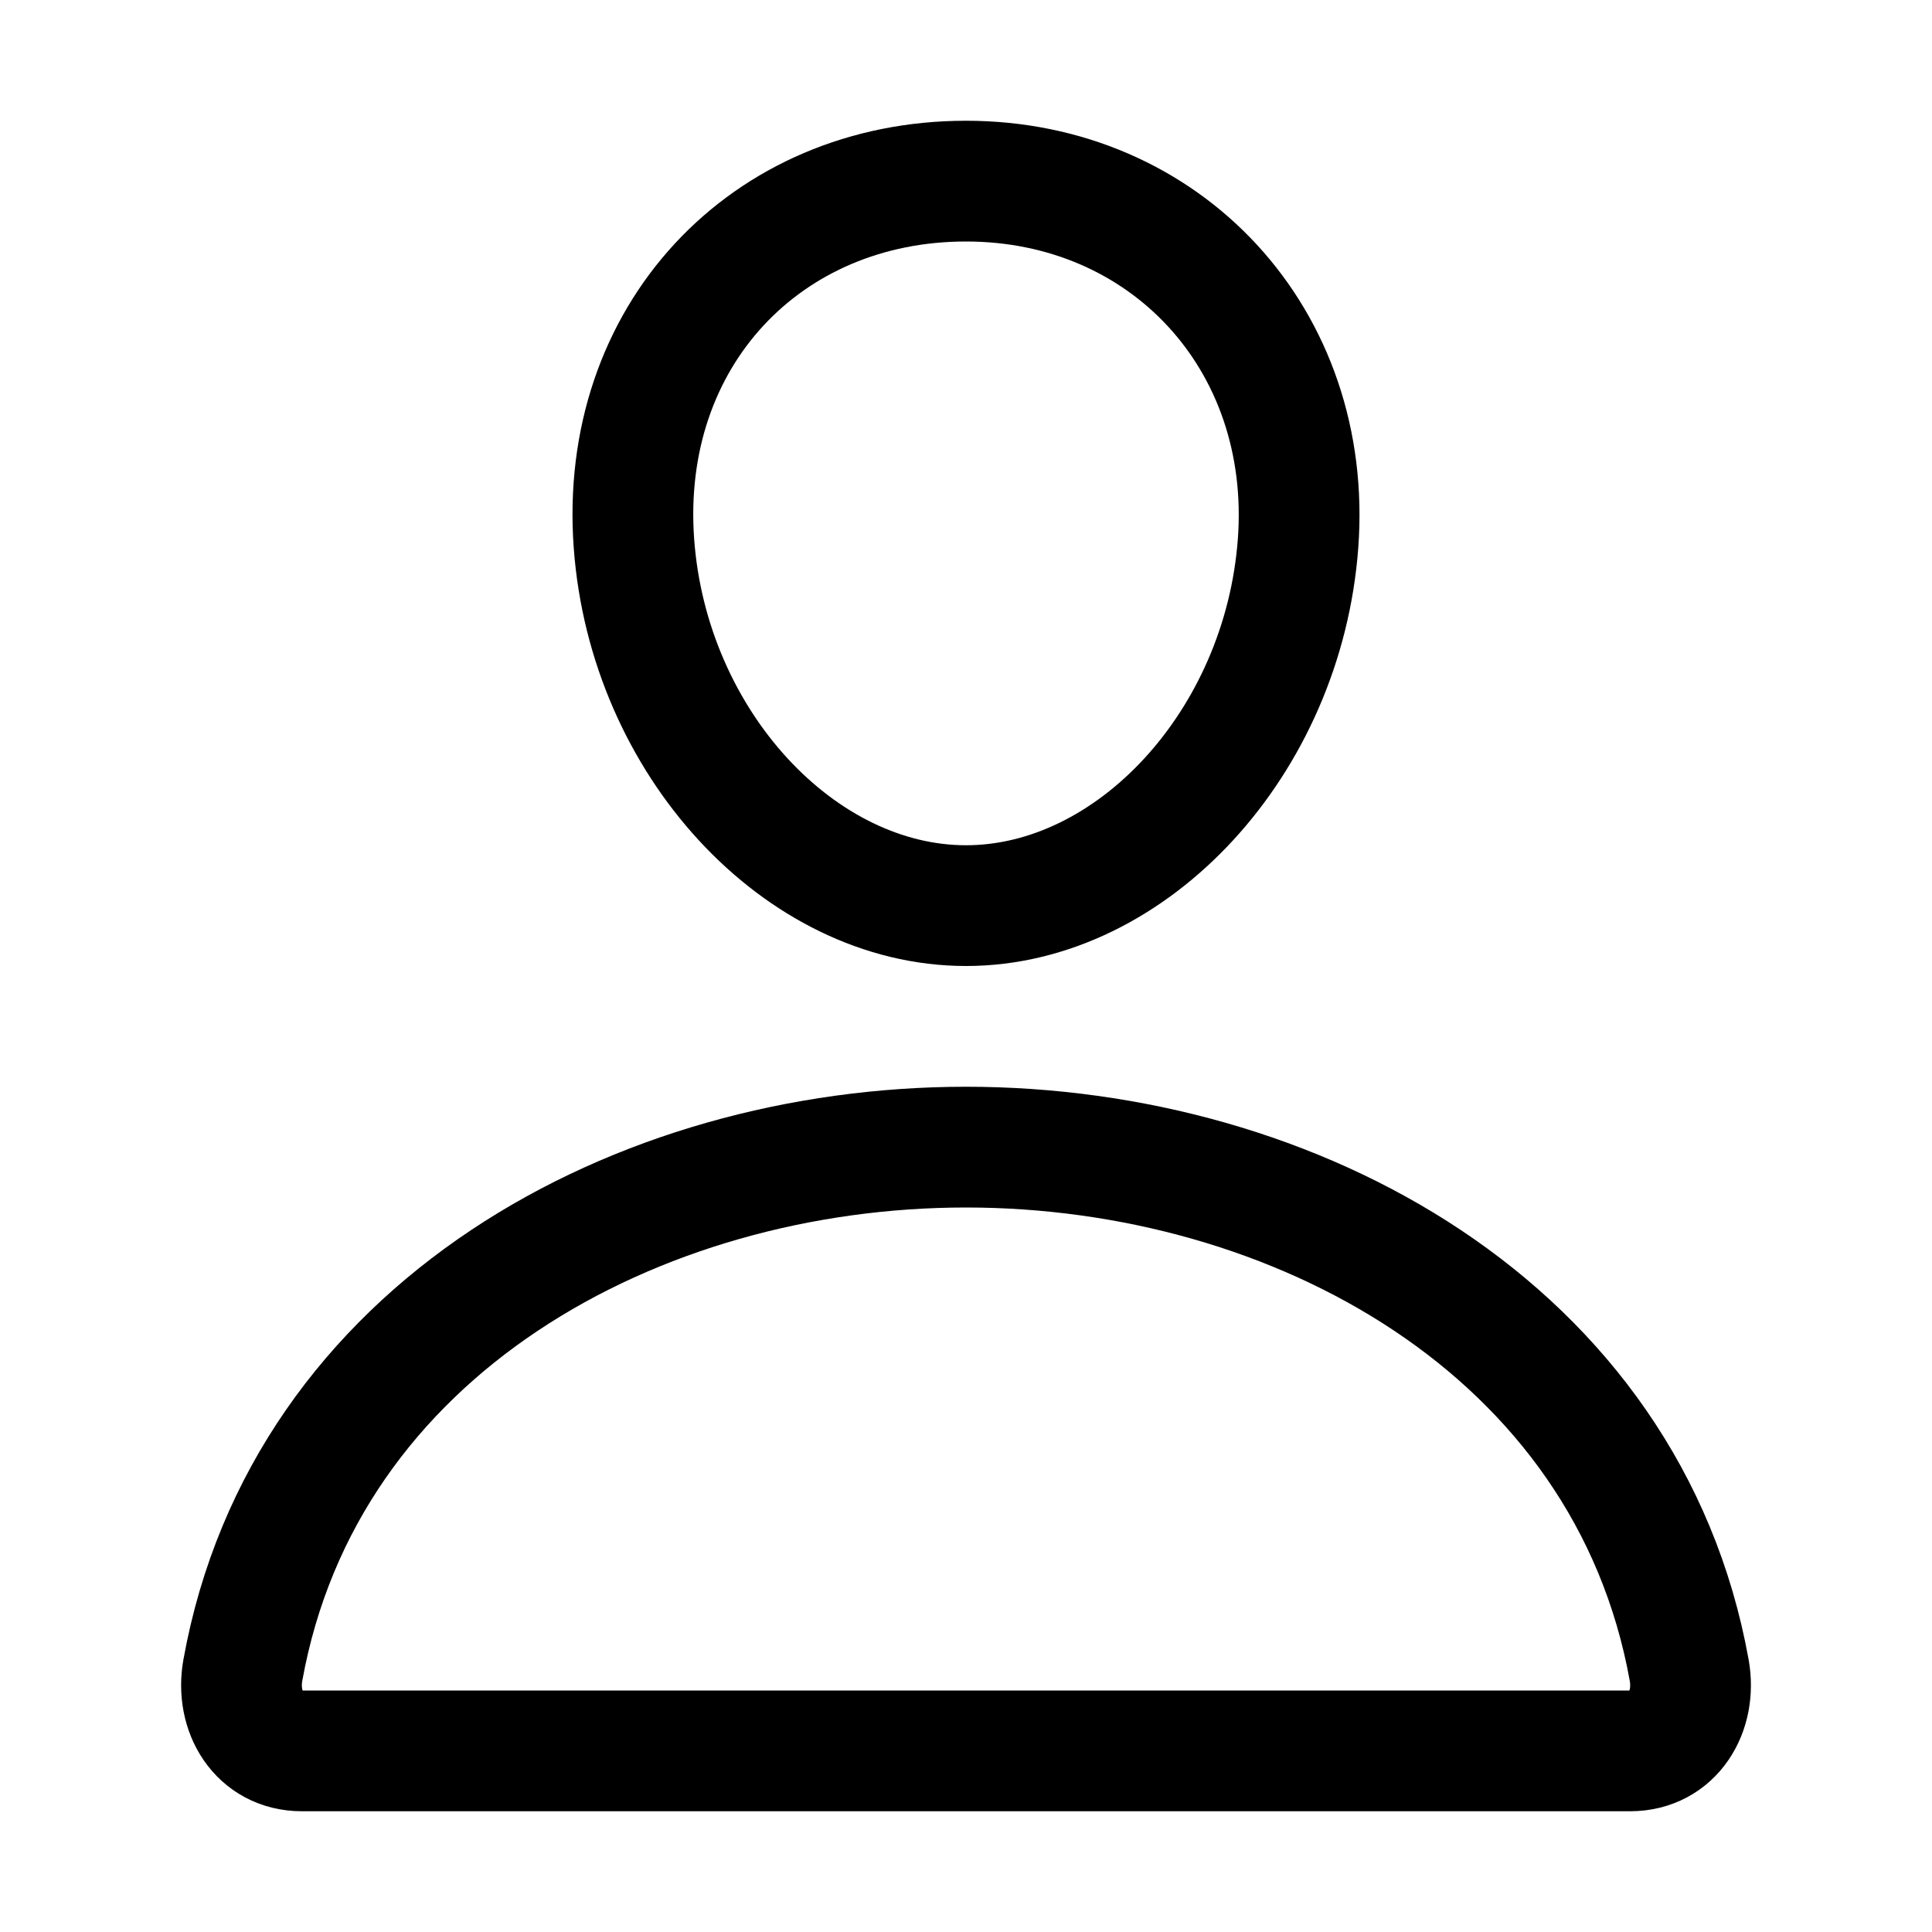
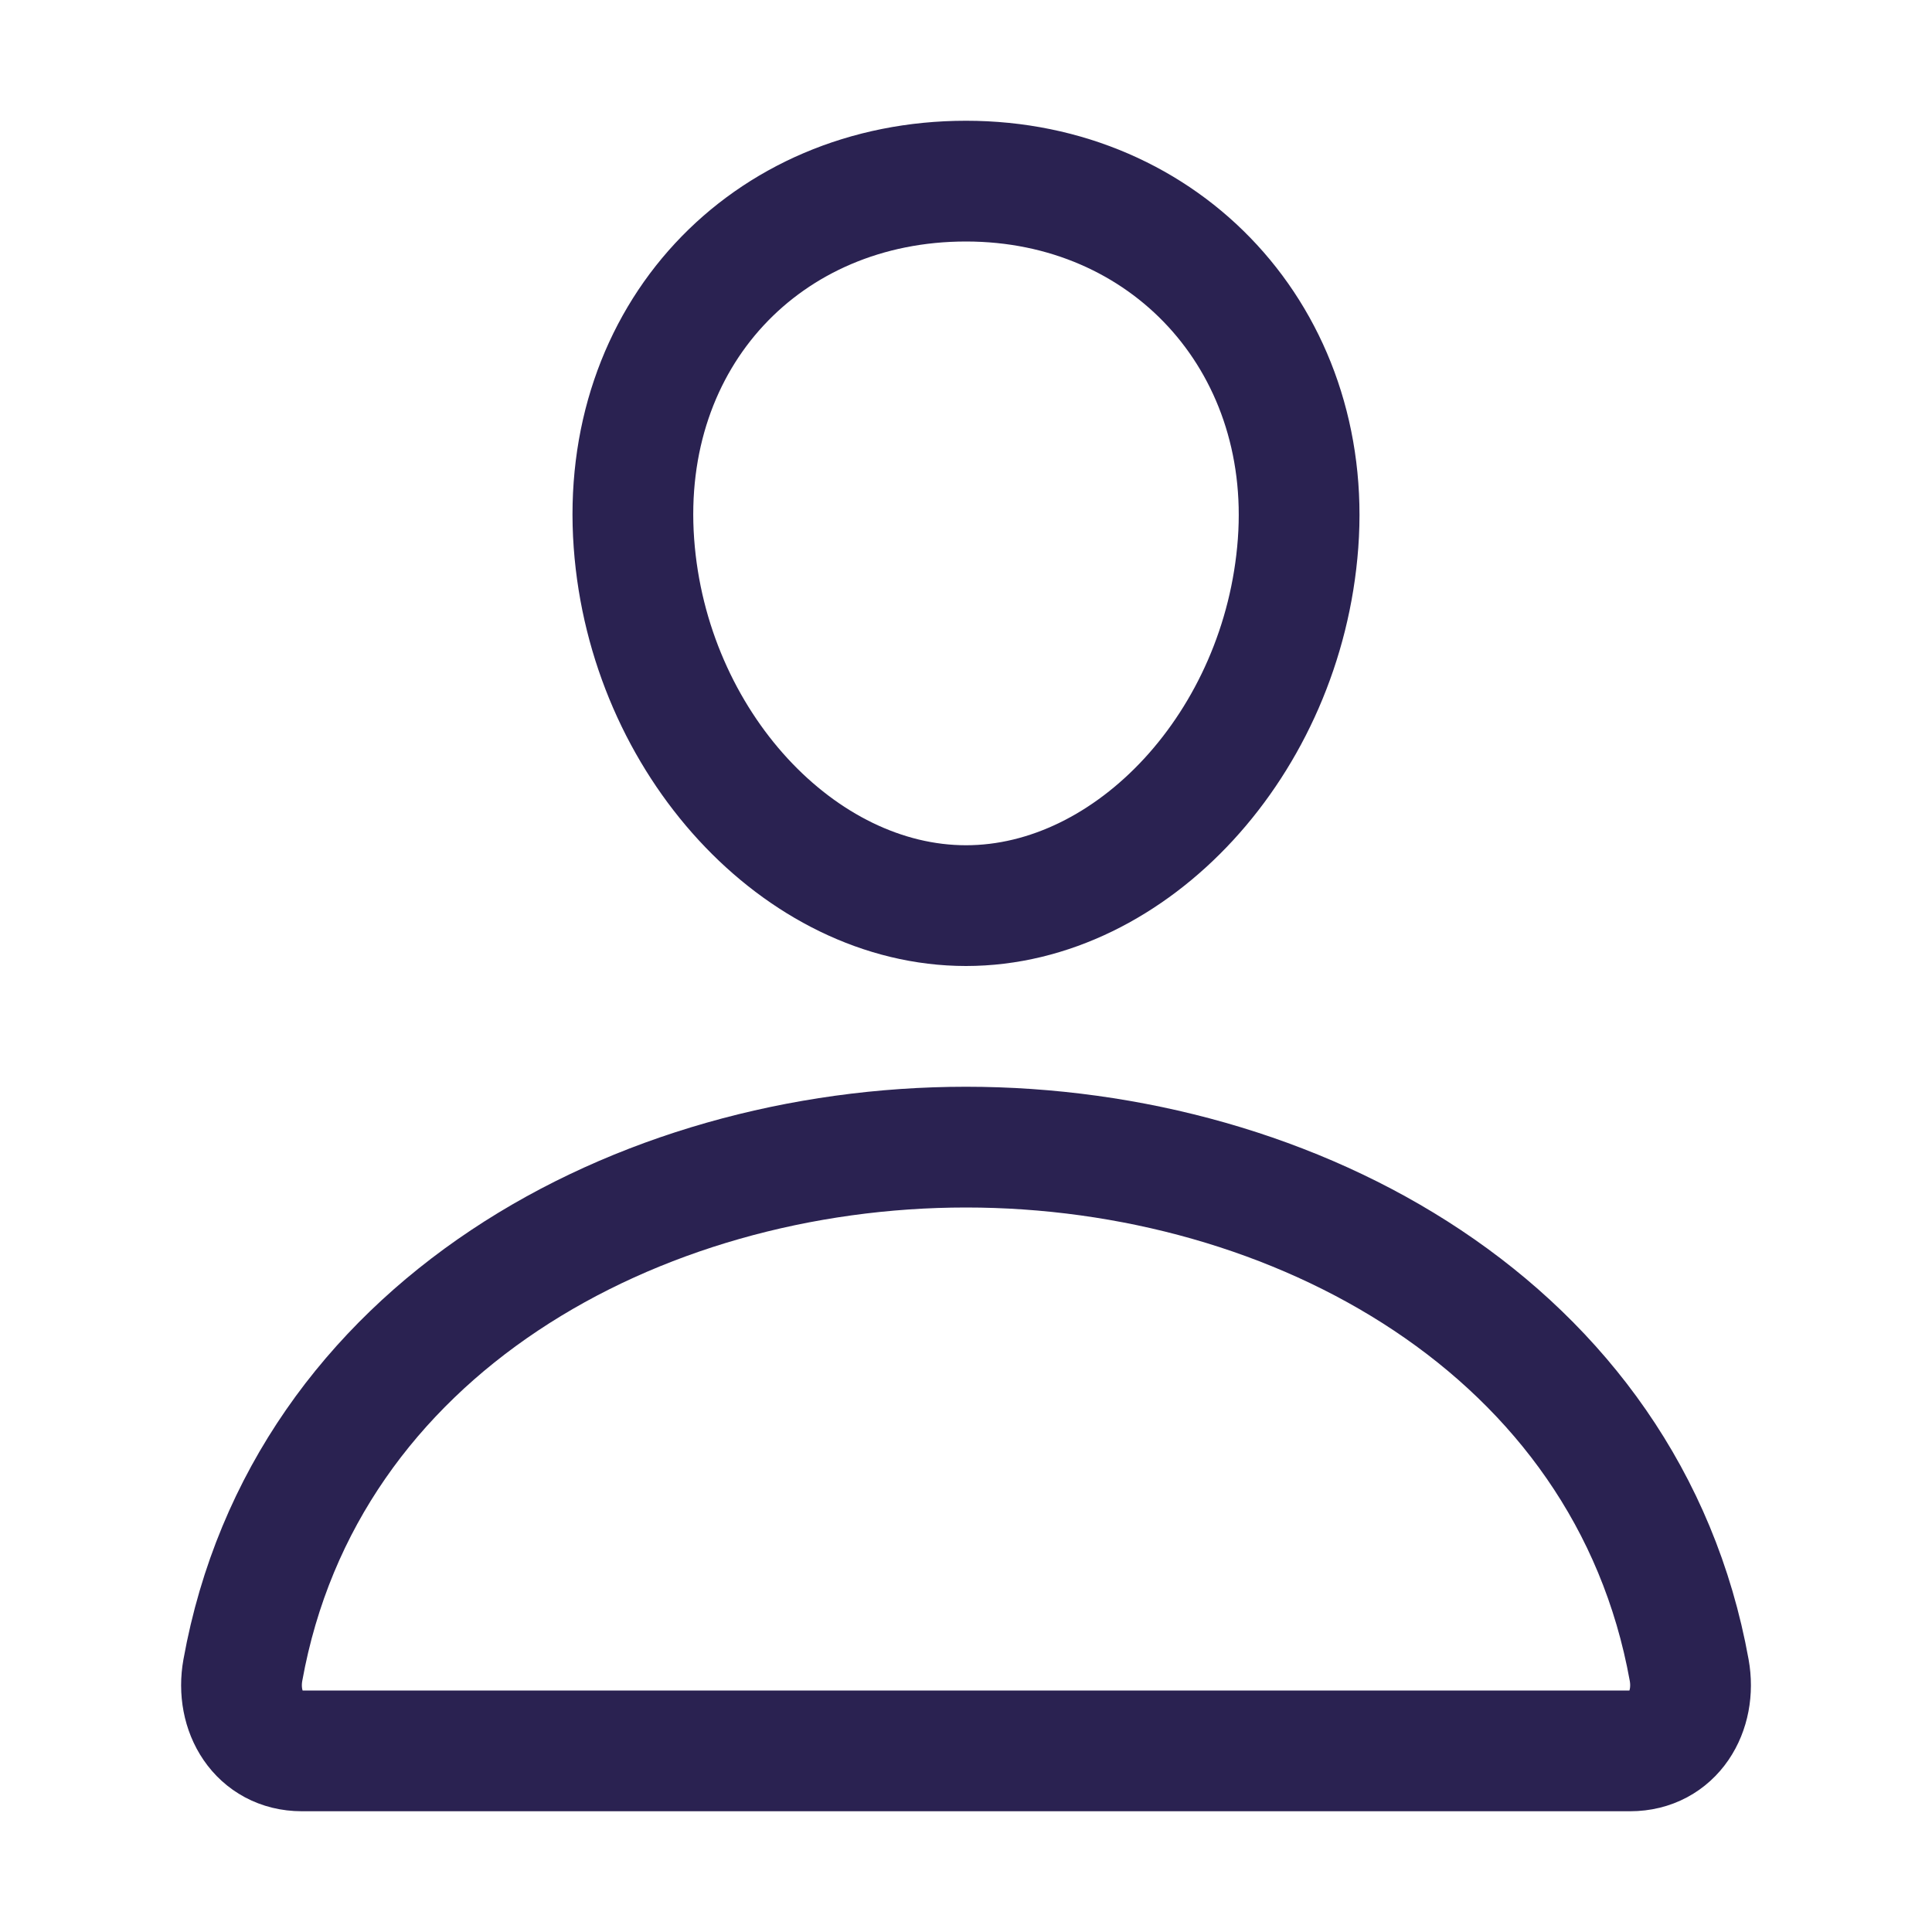
<svg xmlns="http://www.w3.org/2000/svg" class="ionicon" viewBox="0 0 512 512">
-   <path d="M344 144c-3.92 52.87-44 96-88 96s-84.15-43.12-88-96c-4-55 35-96 88-96s92 42 88 96z" fill="none" stroke="currentColor" stroke-linecap="round" stroke-linejoin="round" stroke-width="32" />
-   <path d="M256 304c-87 0-175.3 48-191.64 138.6C62.39 453.52 68.57 464 80 464h352c11.44 0 17.62-10.48 15.65-21.4C431.3 352 343 304 256 304z" fill="none" stroke="currentColor" stroke-miterlimit="10" stroke-width="32" />
+   <path d="M344 144c-3.92 52.87-44 96-88 96s-84.15-43.12-88-96c-4-55 35-96 88-96s92 42 88 96z" fill="none" stroke="#2A2251" stroke-linecap="round" stroke-linejoin="round" stroke-width="32" />
+   <path d="M256 304c-87 0-175.3 48-191.64 138.6C62.39 453.52 68.57 464 80 464h352c11.44 0 17.62-10.48 15.65-21.4C431.3 352 343 304 256 304z" fill="none" stroke="#2A2251" stroke-miterlimit="10" stroke-width="32" />
</svg>
